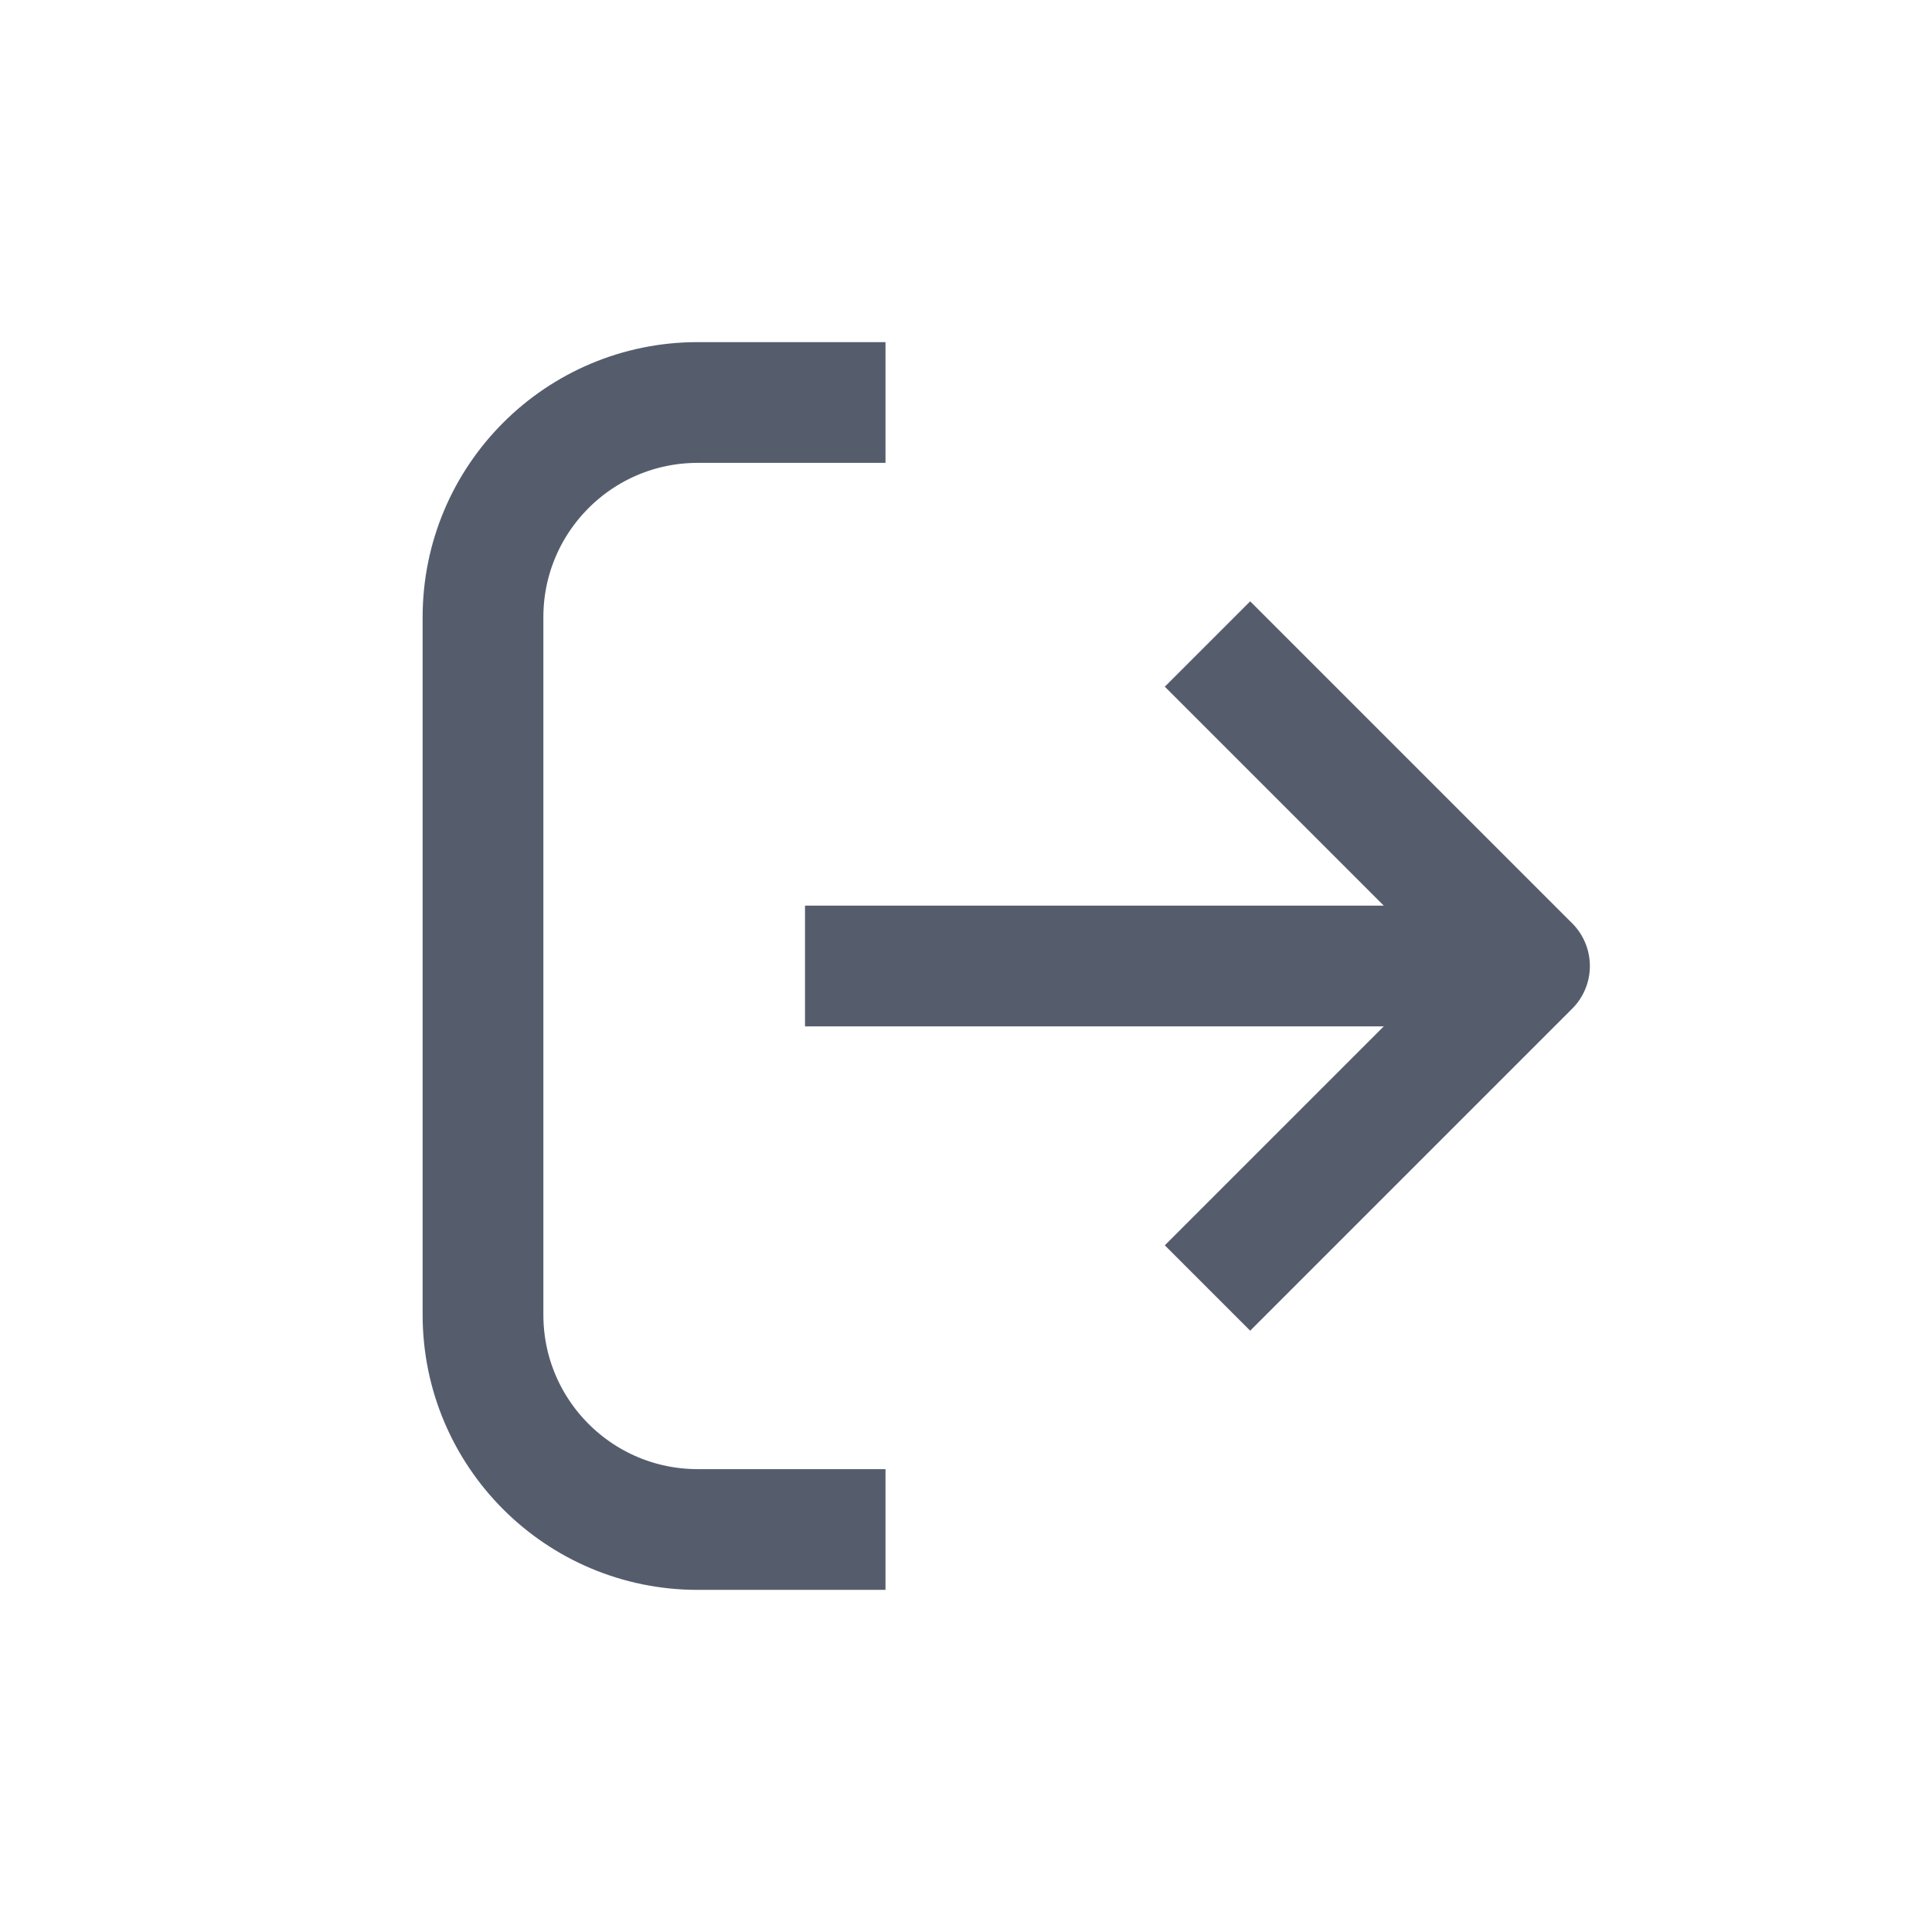
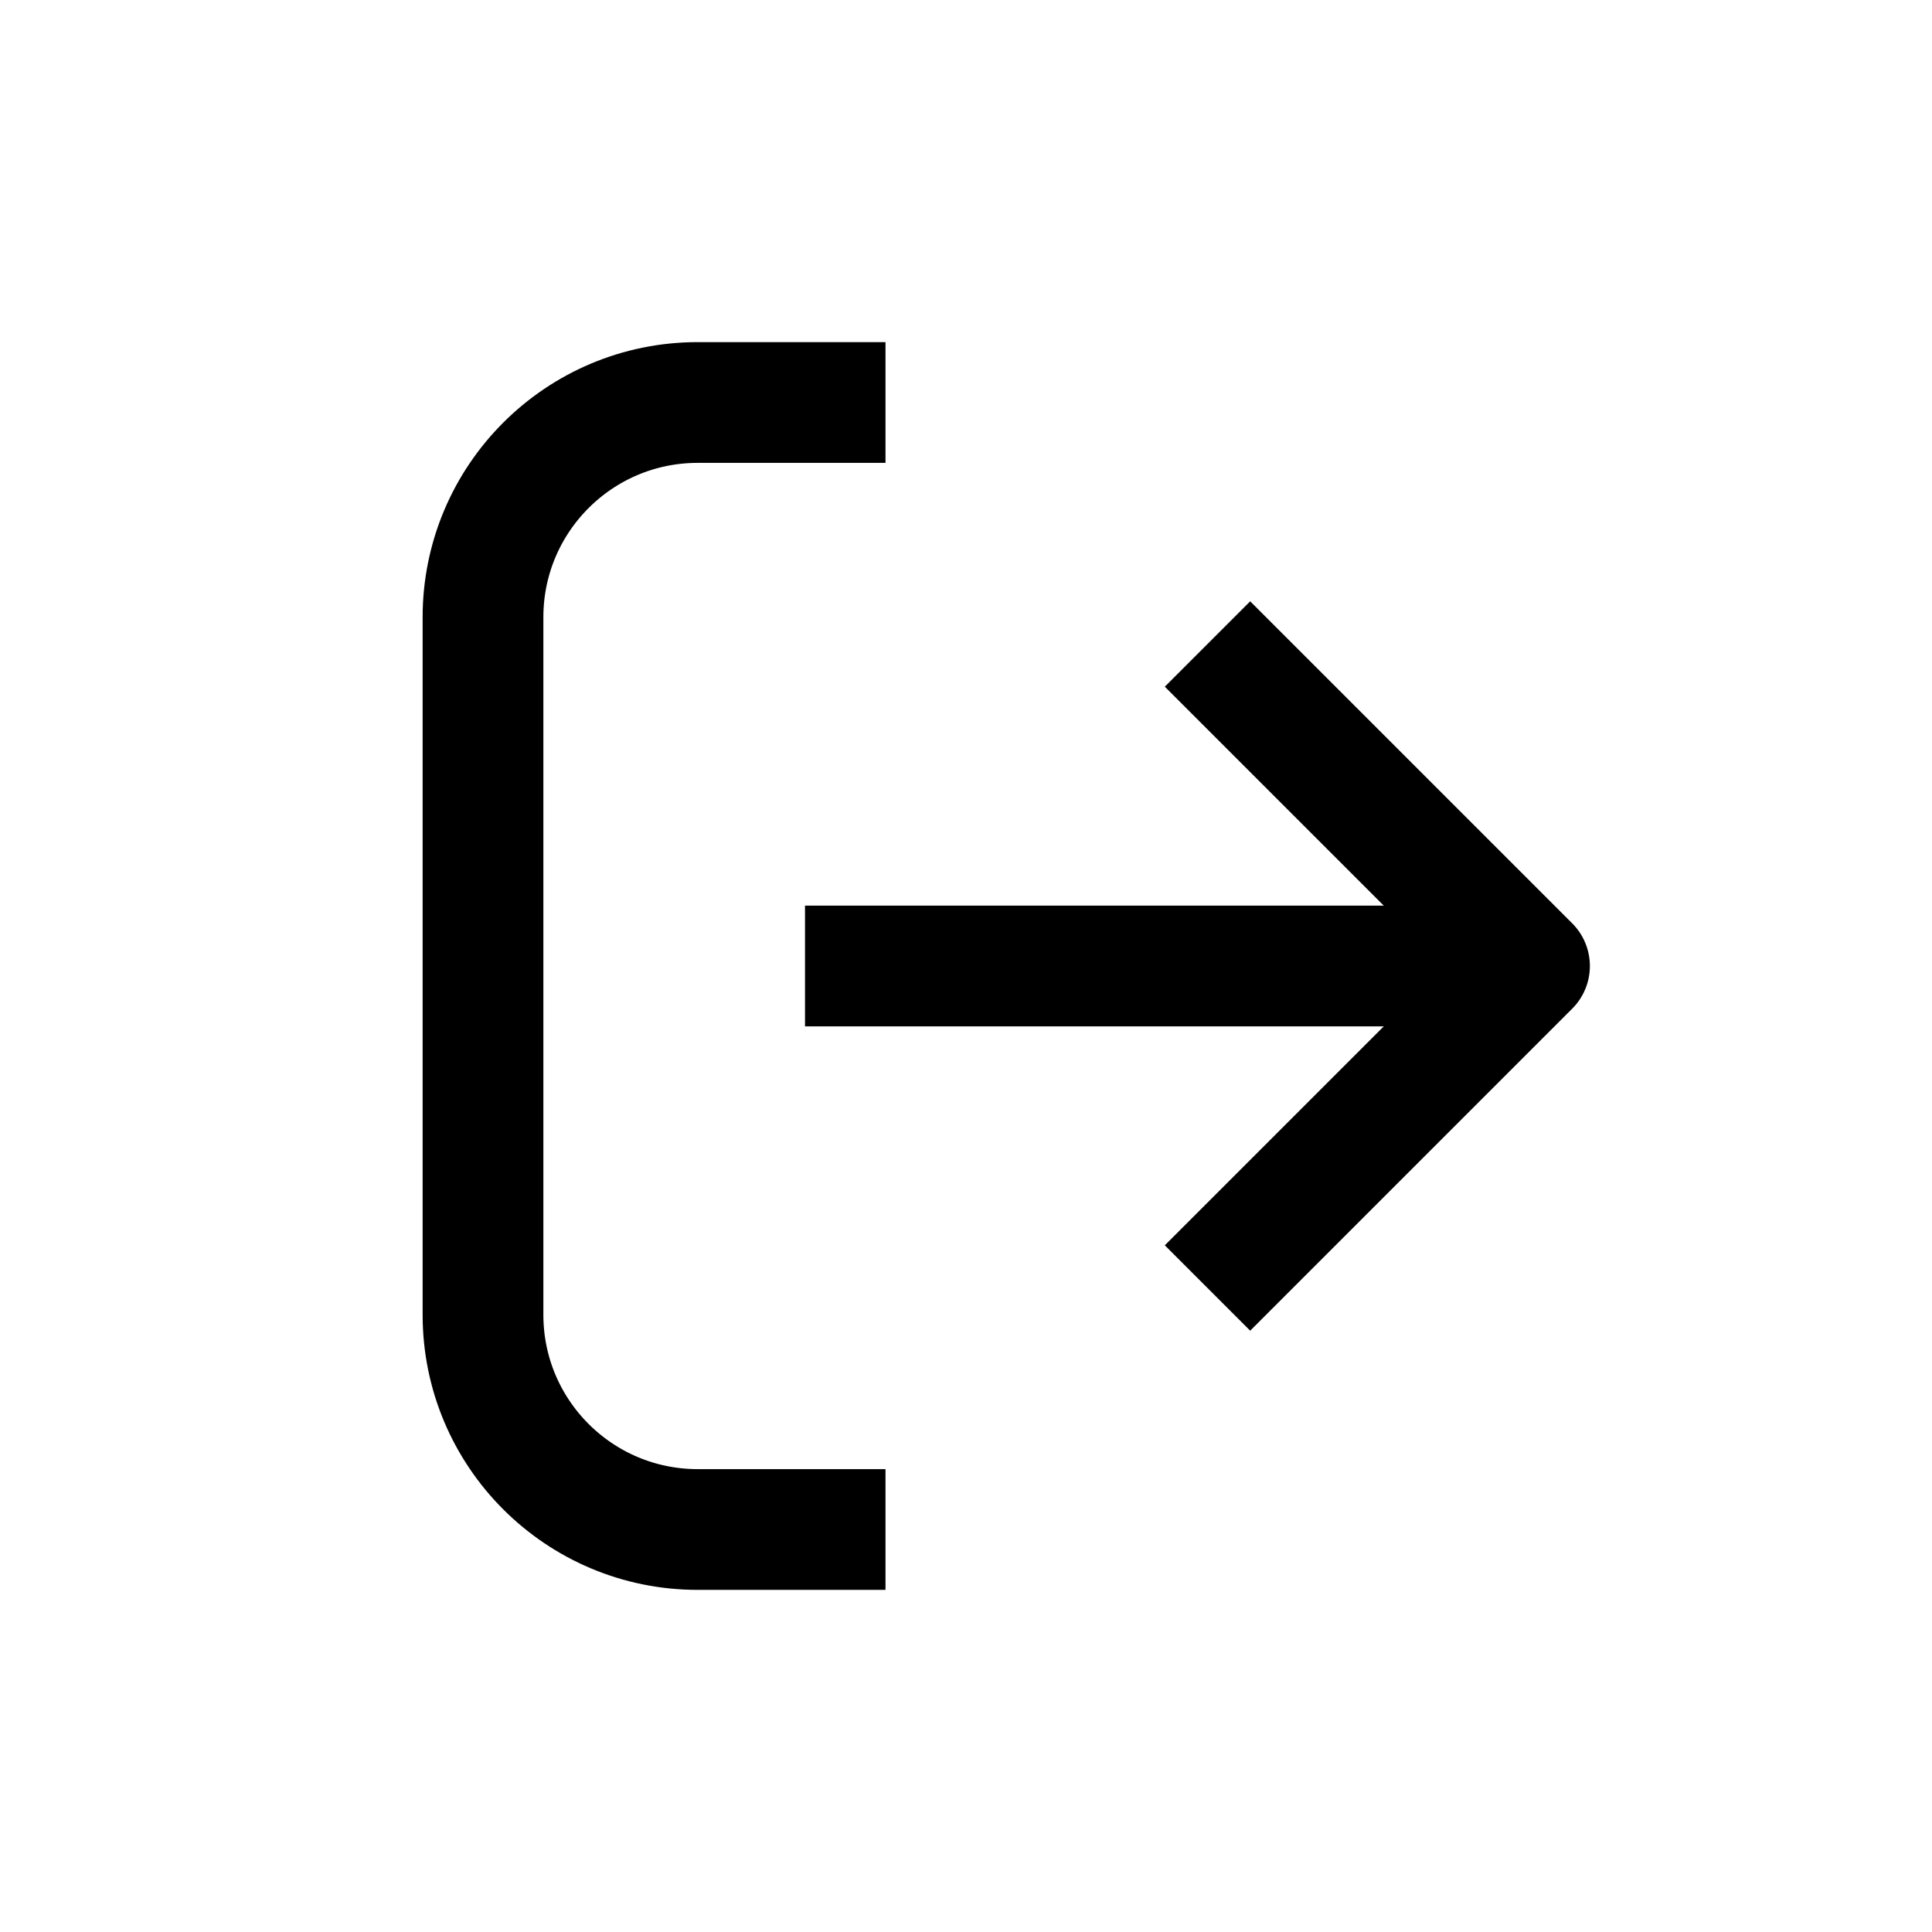
<svg xmlns="http://www.w3.org/2000/svg" width="24" height="24" viewBox="0 0 24 24" fill="none">
-   <path d="M11 5L8.667 5C7.194 5 6 6.194 6 7.667L6 16.333C6 17.806 7.194 19 8.667 19L11 19" stroke="#555D6D" stroke-width="1.5" />
-   <path d="M10 12L19 12" stroke="#555D6D" stroke-width="1.5" />
-   <path d="M15 8L19 12L15 16" stroke="#555D6D" stroke-width="1.5" stroke-linejoin="round" />
+   <path d="M11 5L8.667 5C7.194 5 6 6.194 6 7.667L6 16.333C6 17.806 7.194 19 8.667 19L11 19" stroke="currentColor" stroke-width="1.5" />
+   <path d="M10 12L19 12" stroke="currentColor" stroke-width="1.5" />
+   <path d="M15 8L19 12L15 16" stroke="currentColor" stroke-width="1.5" stroke-linejoin="round" />
</svg>
